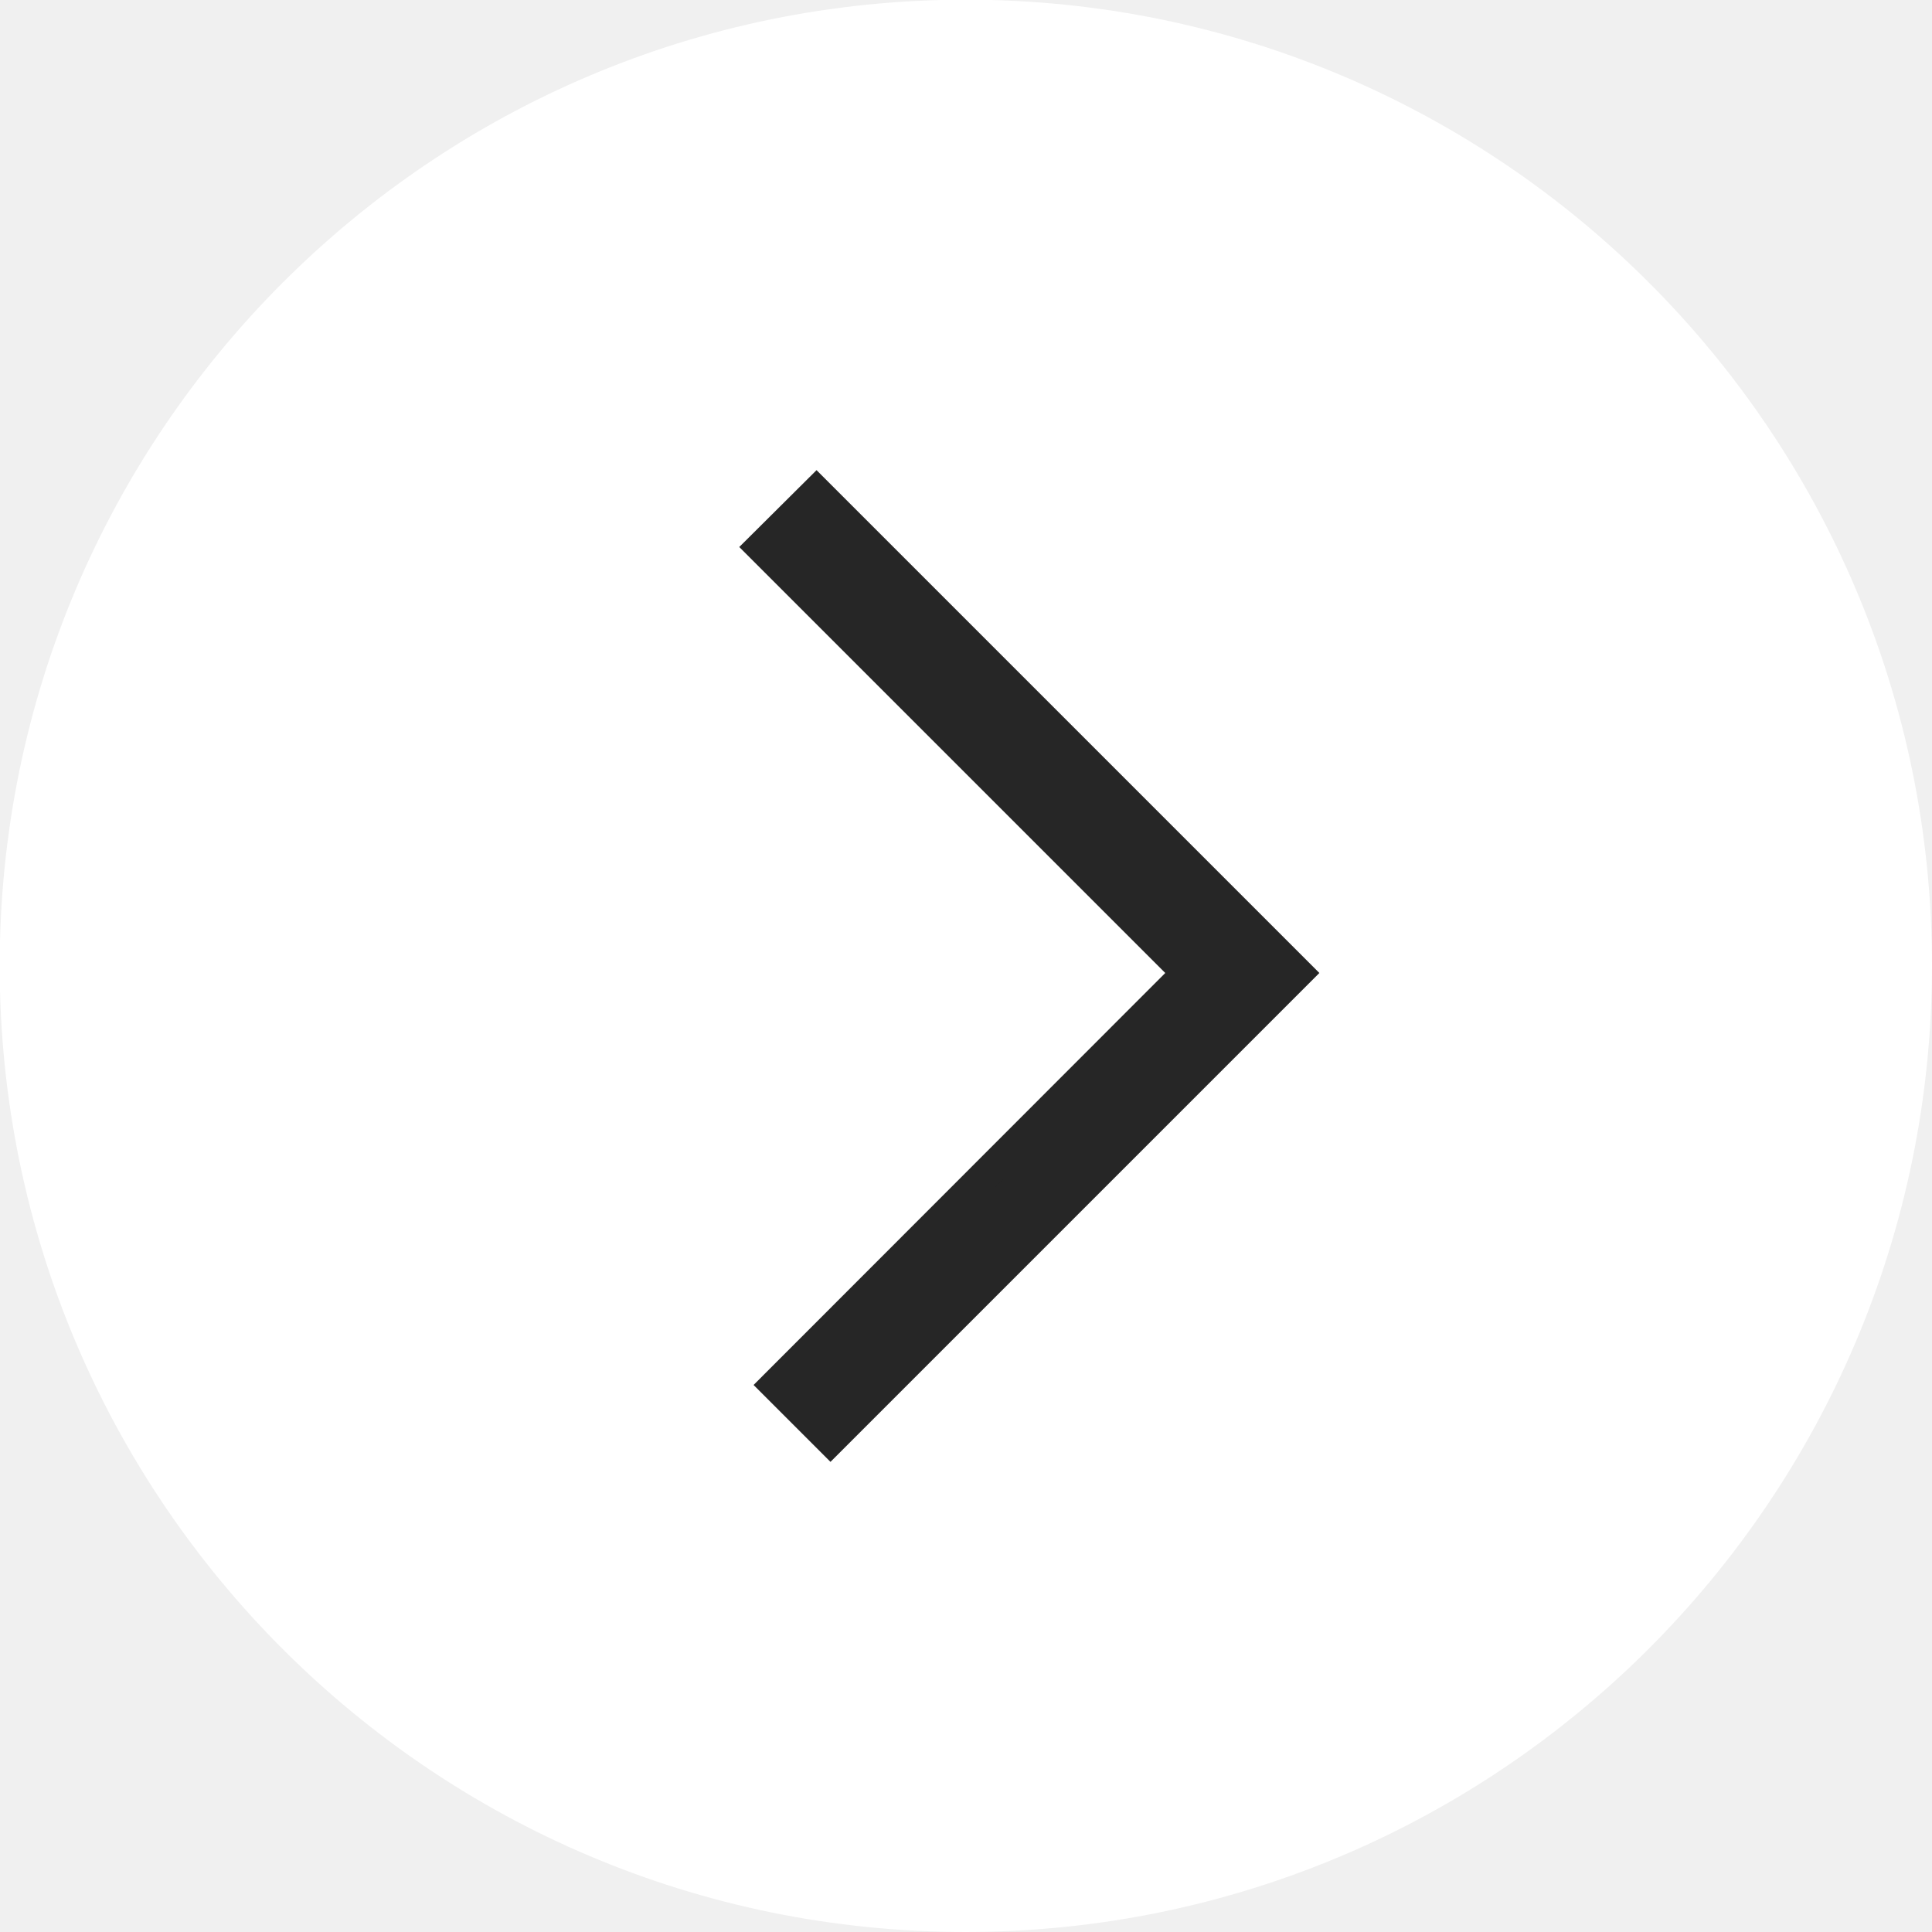
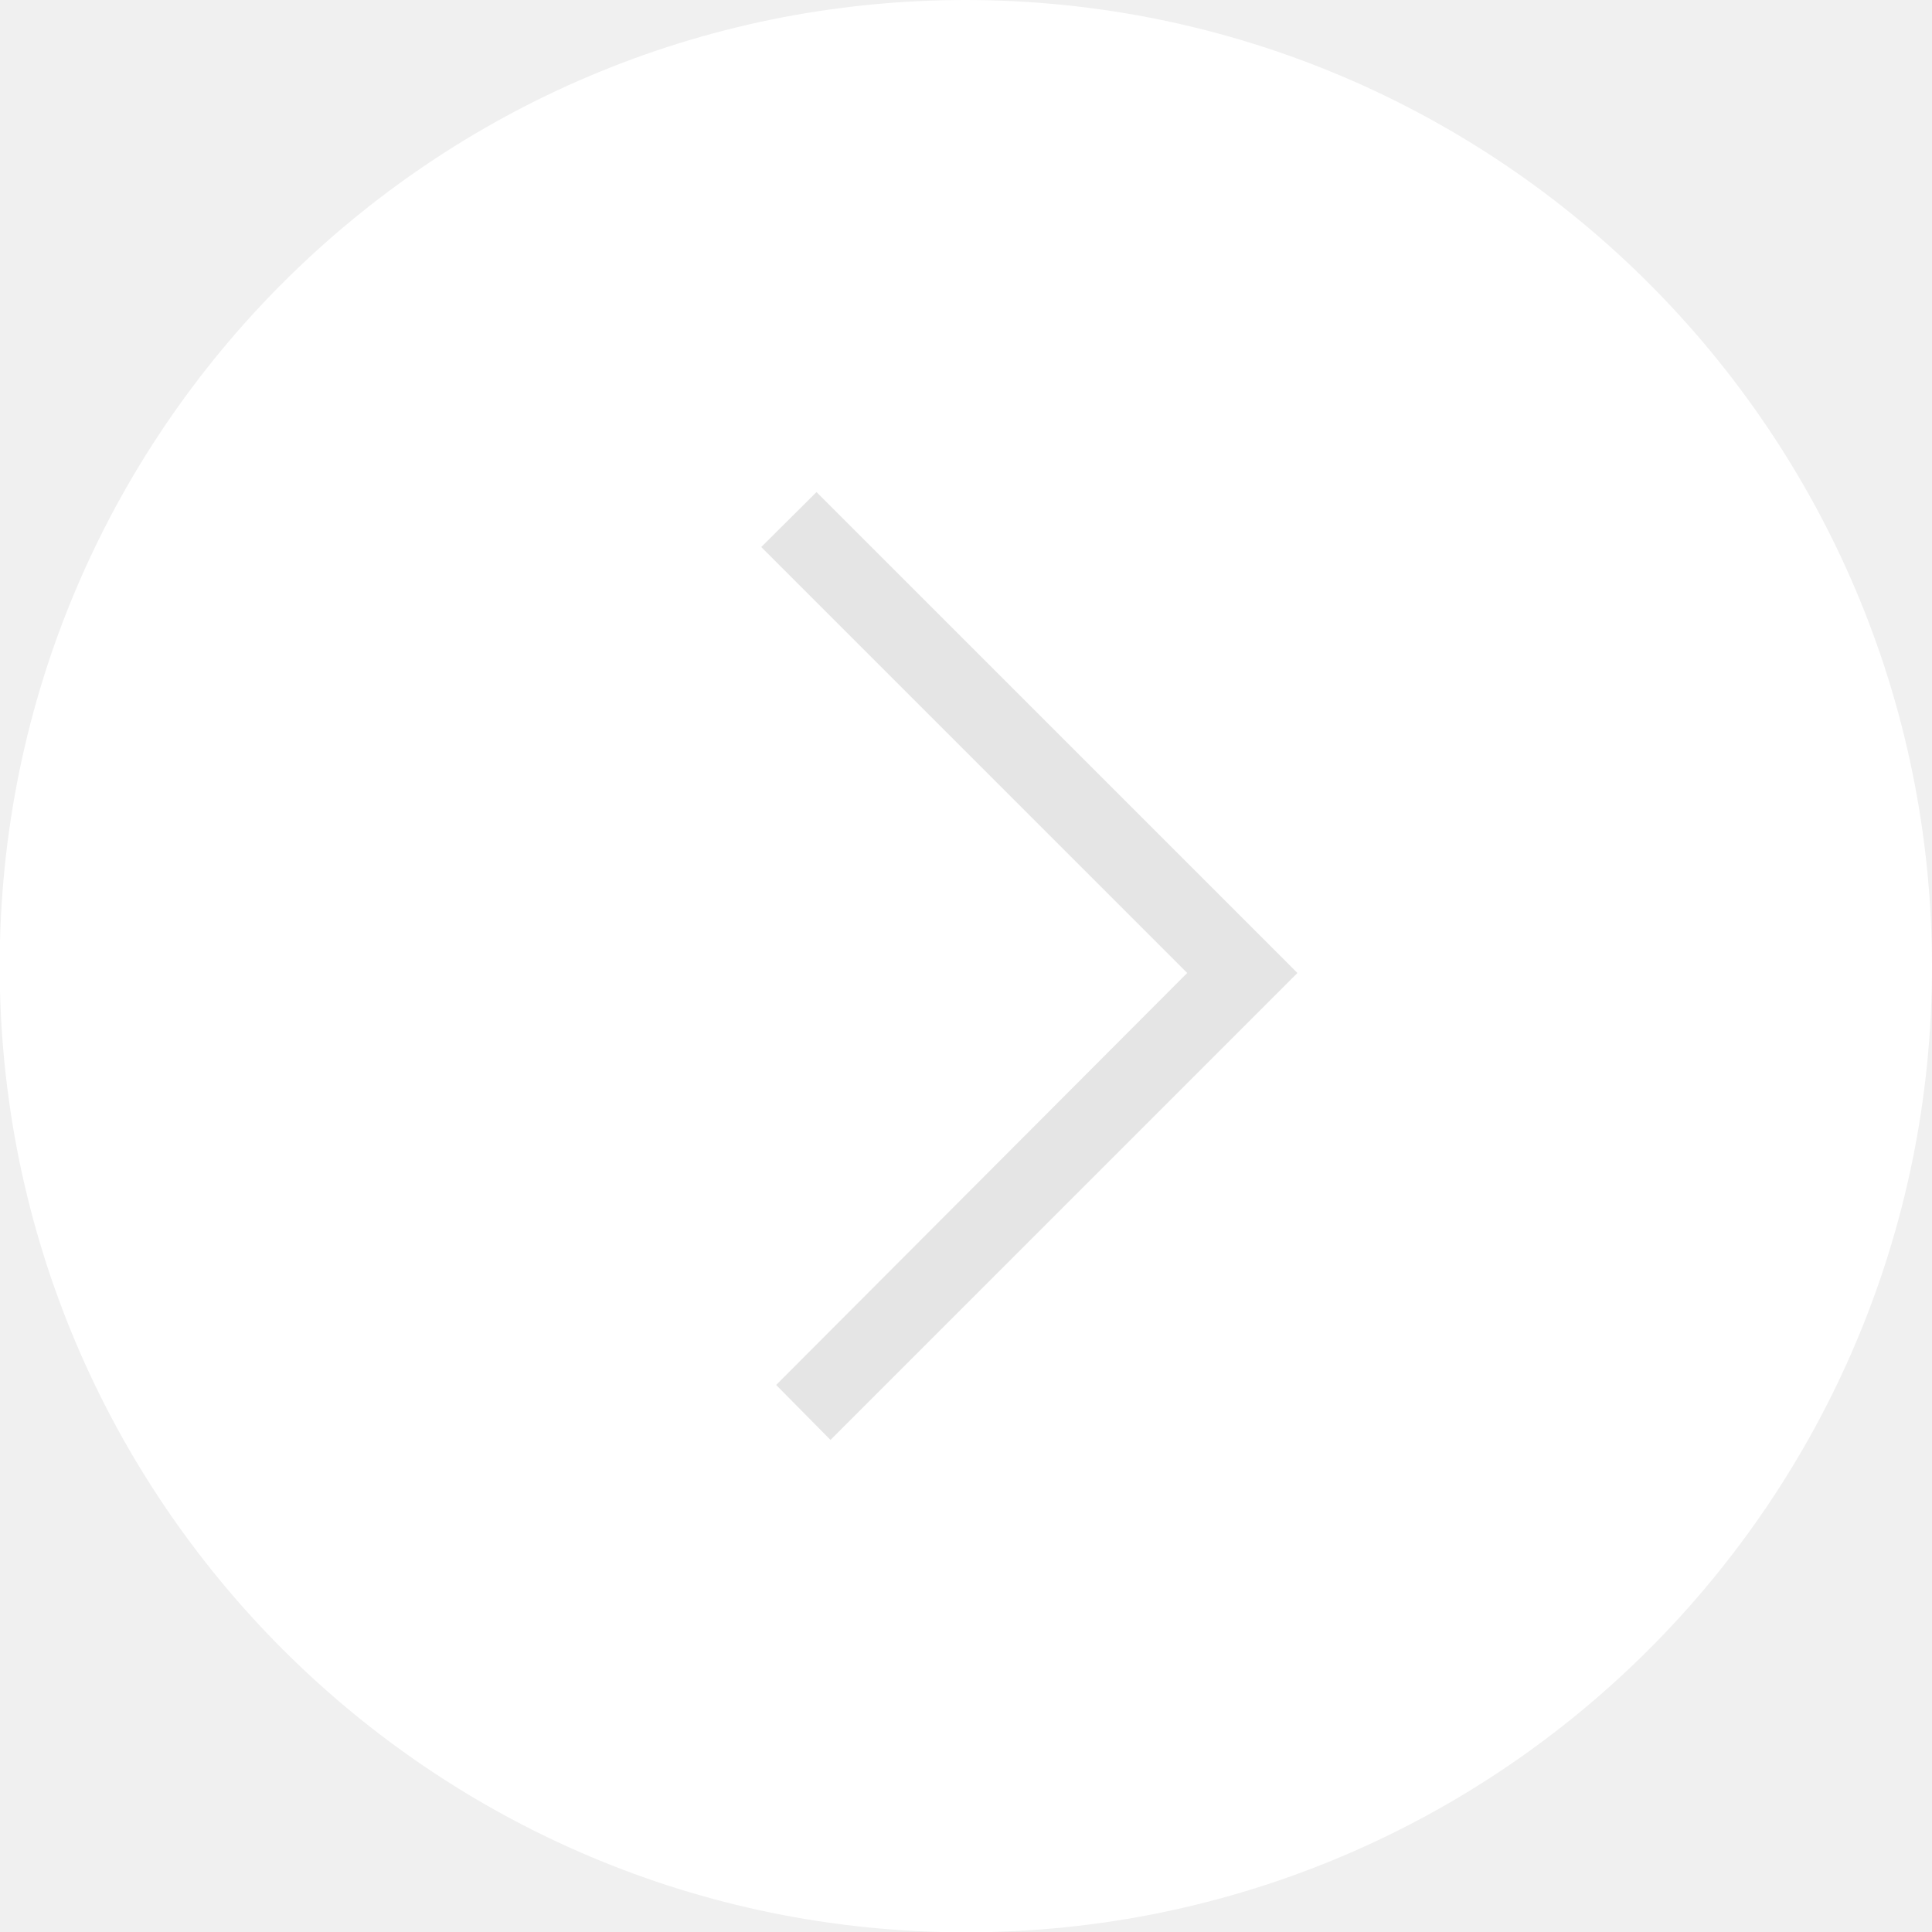
<svg xmlns="http://www.w3.org/2000/svg" viewBox="0 0 62.23 62.23">
  <defs>
-     <style>.cls-1{fill:#fff;}.cls-2{fill:#262626;stroke:#262626;stroke-miterlimit:10;}</style>
+     <style>.cls-1{opacity:0.05;}.cls-2{fill:#fff;}</style>
  </defs>
  <g id="Laag_2" data-name="Laag 2">
    <g id="background">
-       <path class="cls-1" d="M31.12,62.23A31.12,31.12,0,1,1,62.23,31.11,31.15,31.15,0,0,1,31.12,62.23Z" />
-       <polygon class="cls-2" points="41.79 31.34 26.75 46.38 24.98 44.61 38.24 31.34 24.52 17.62 26.3 15.85 41.79 31.34" />
+       <path class="cls-1" d="M31.12,57A25.87,25.87,0,1,1,57,31.11,25.89,25.89,0,0,1,31.12,57Z" />
+       <path class="cls-2" d="M31.12,0A31.12,31.12,0,1,0,62.23,31.11,31.15,31.15,0,0,0,31.12,0ZM26.75,46.38,25,44.61,38.24,31.34,24.52,17.62l1.78-1.77L41.79,31.34Z" />
    </g>
  </g>
</svg>
